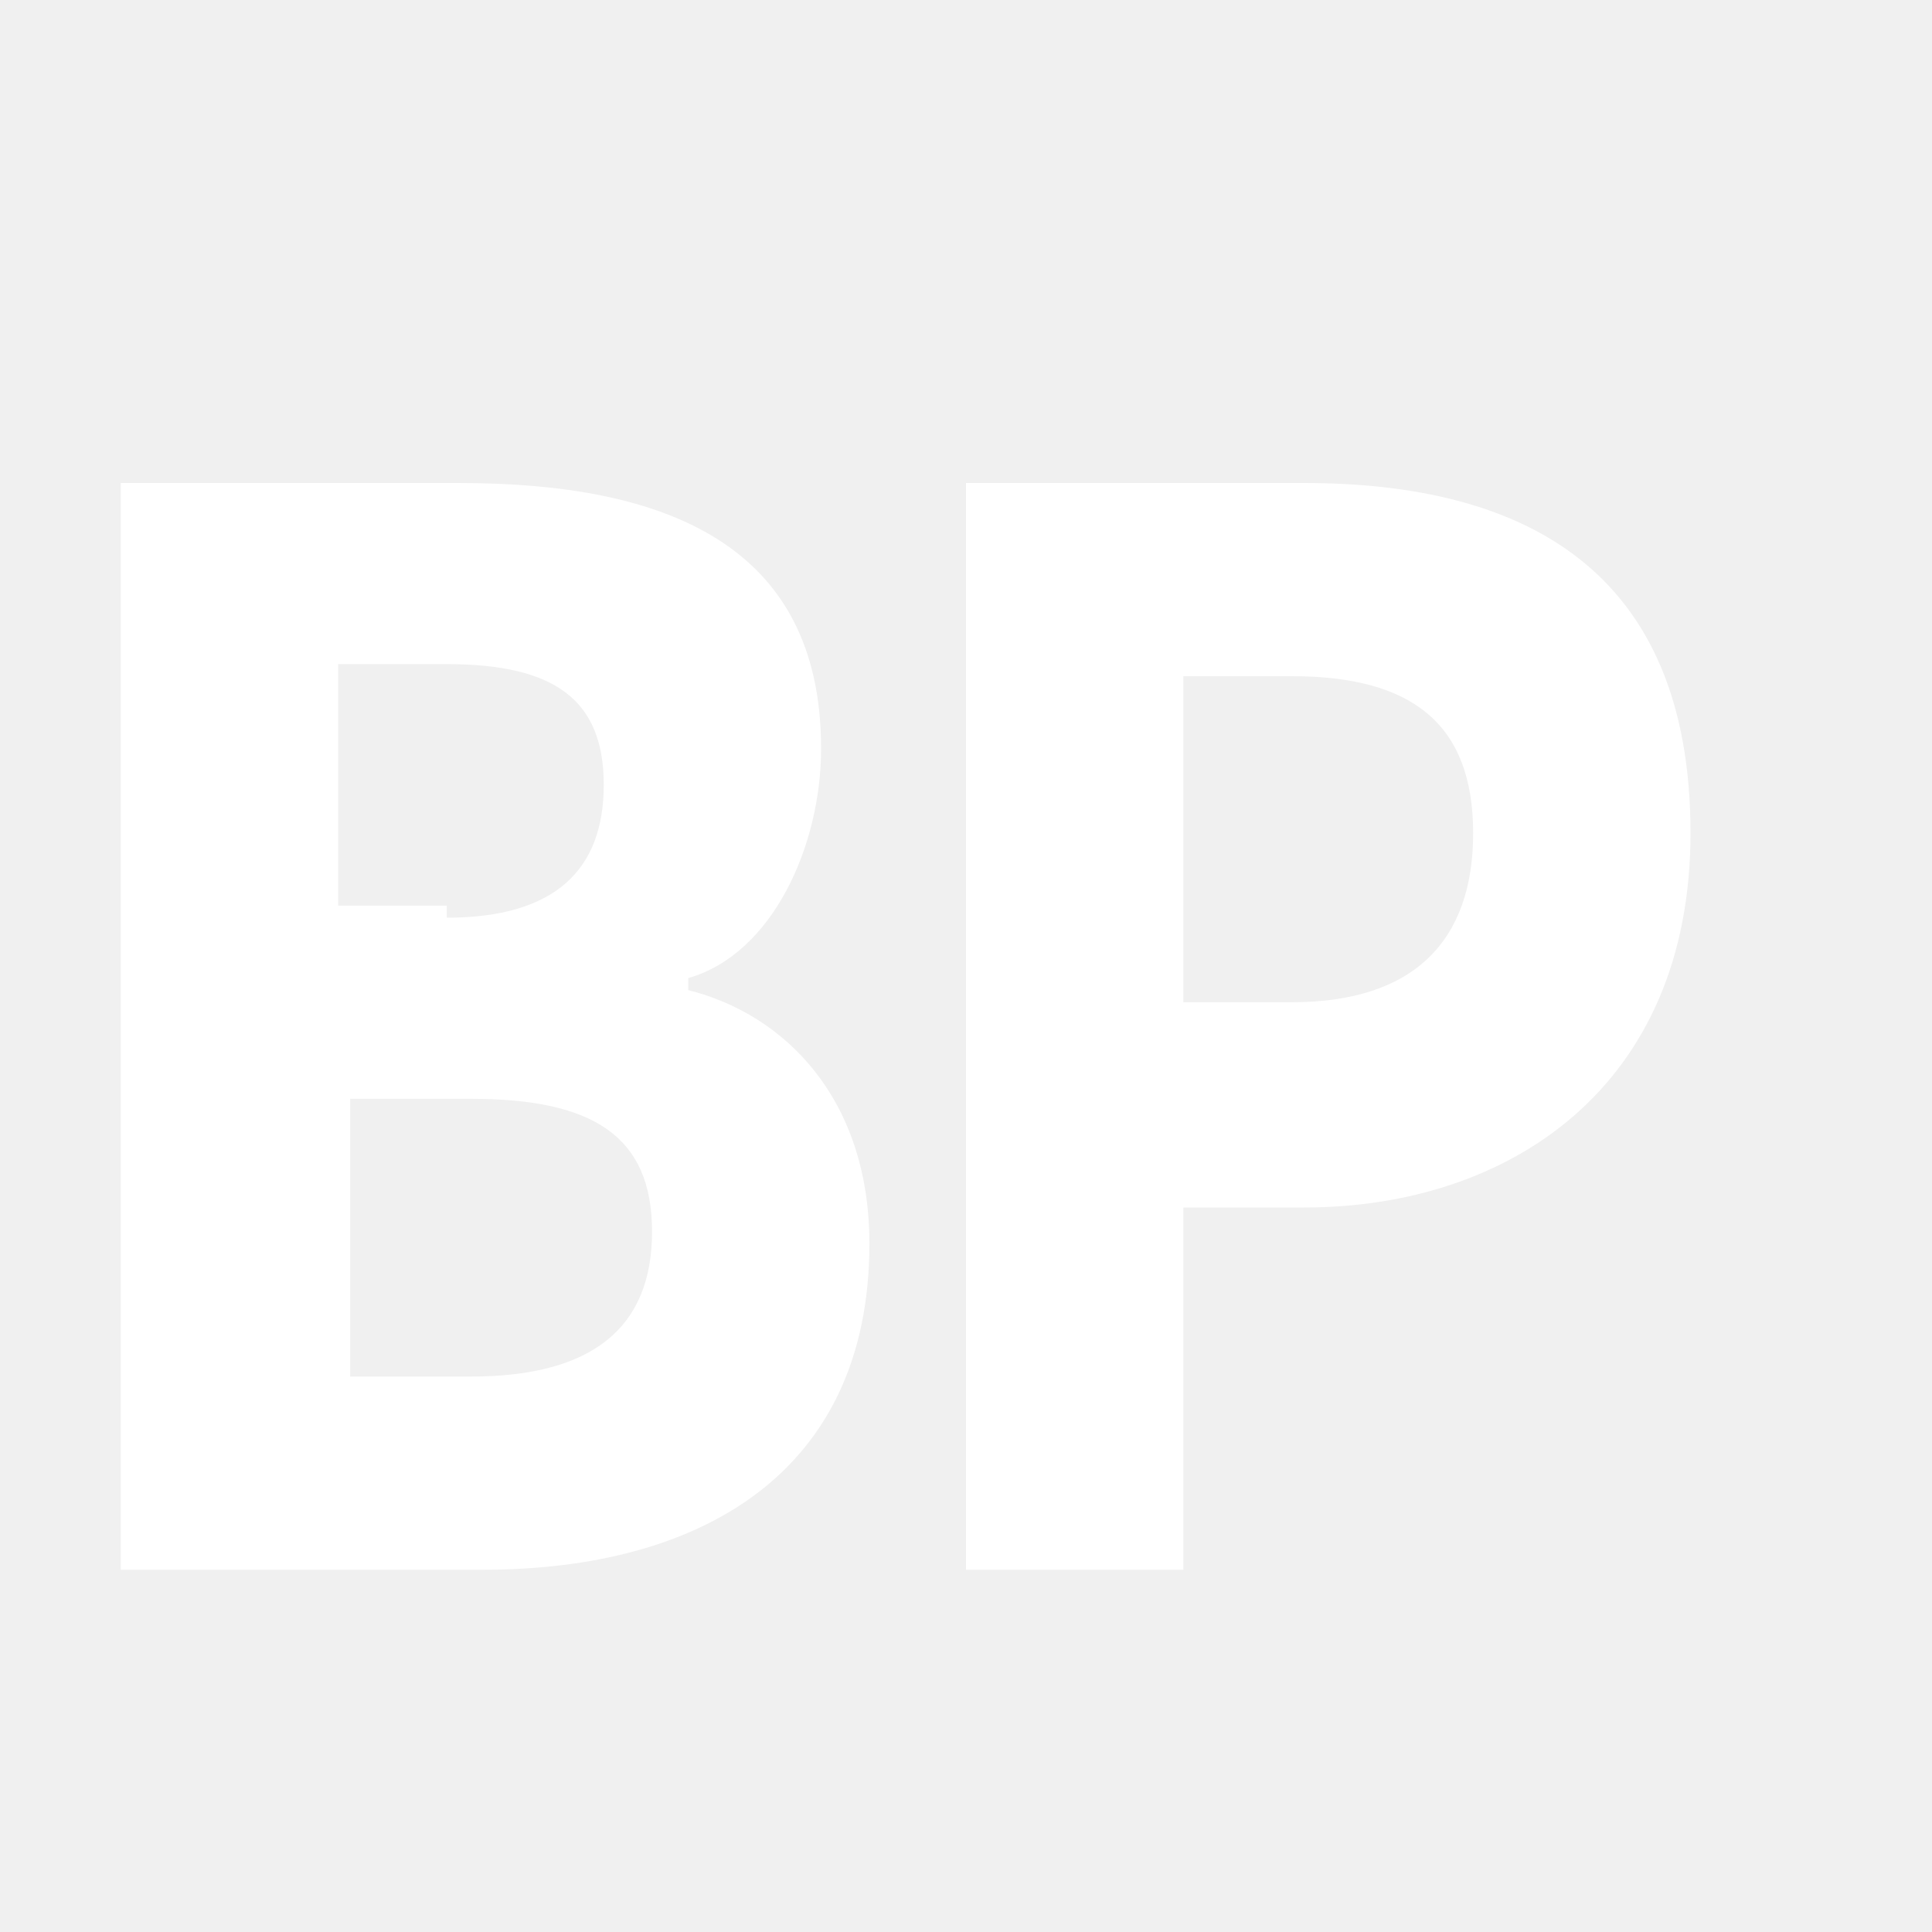
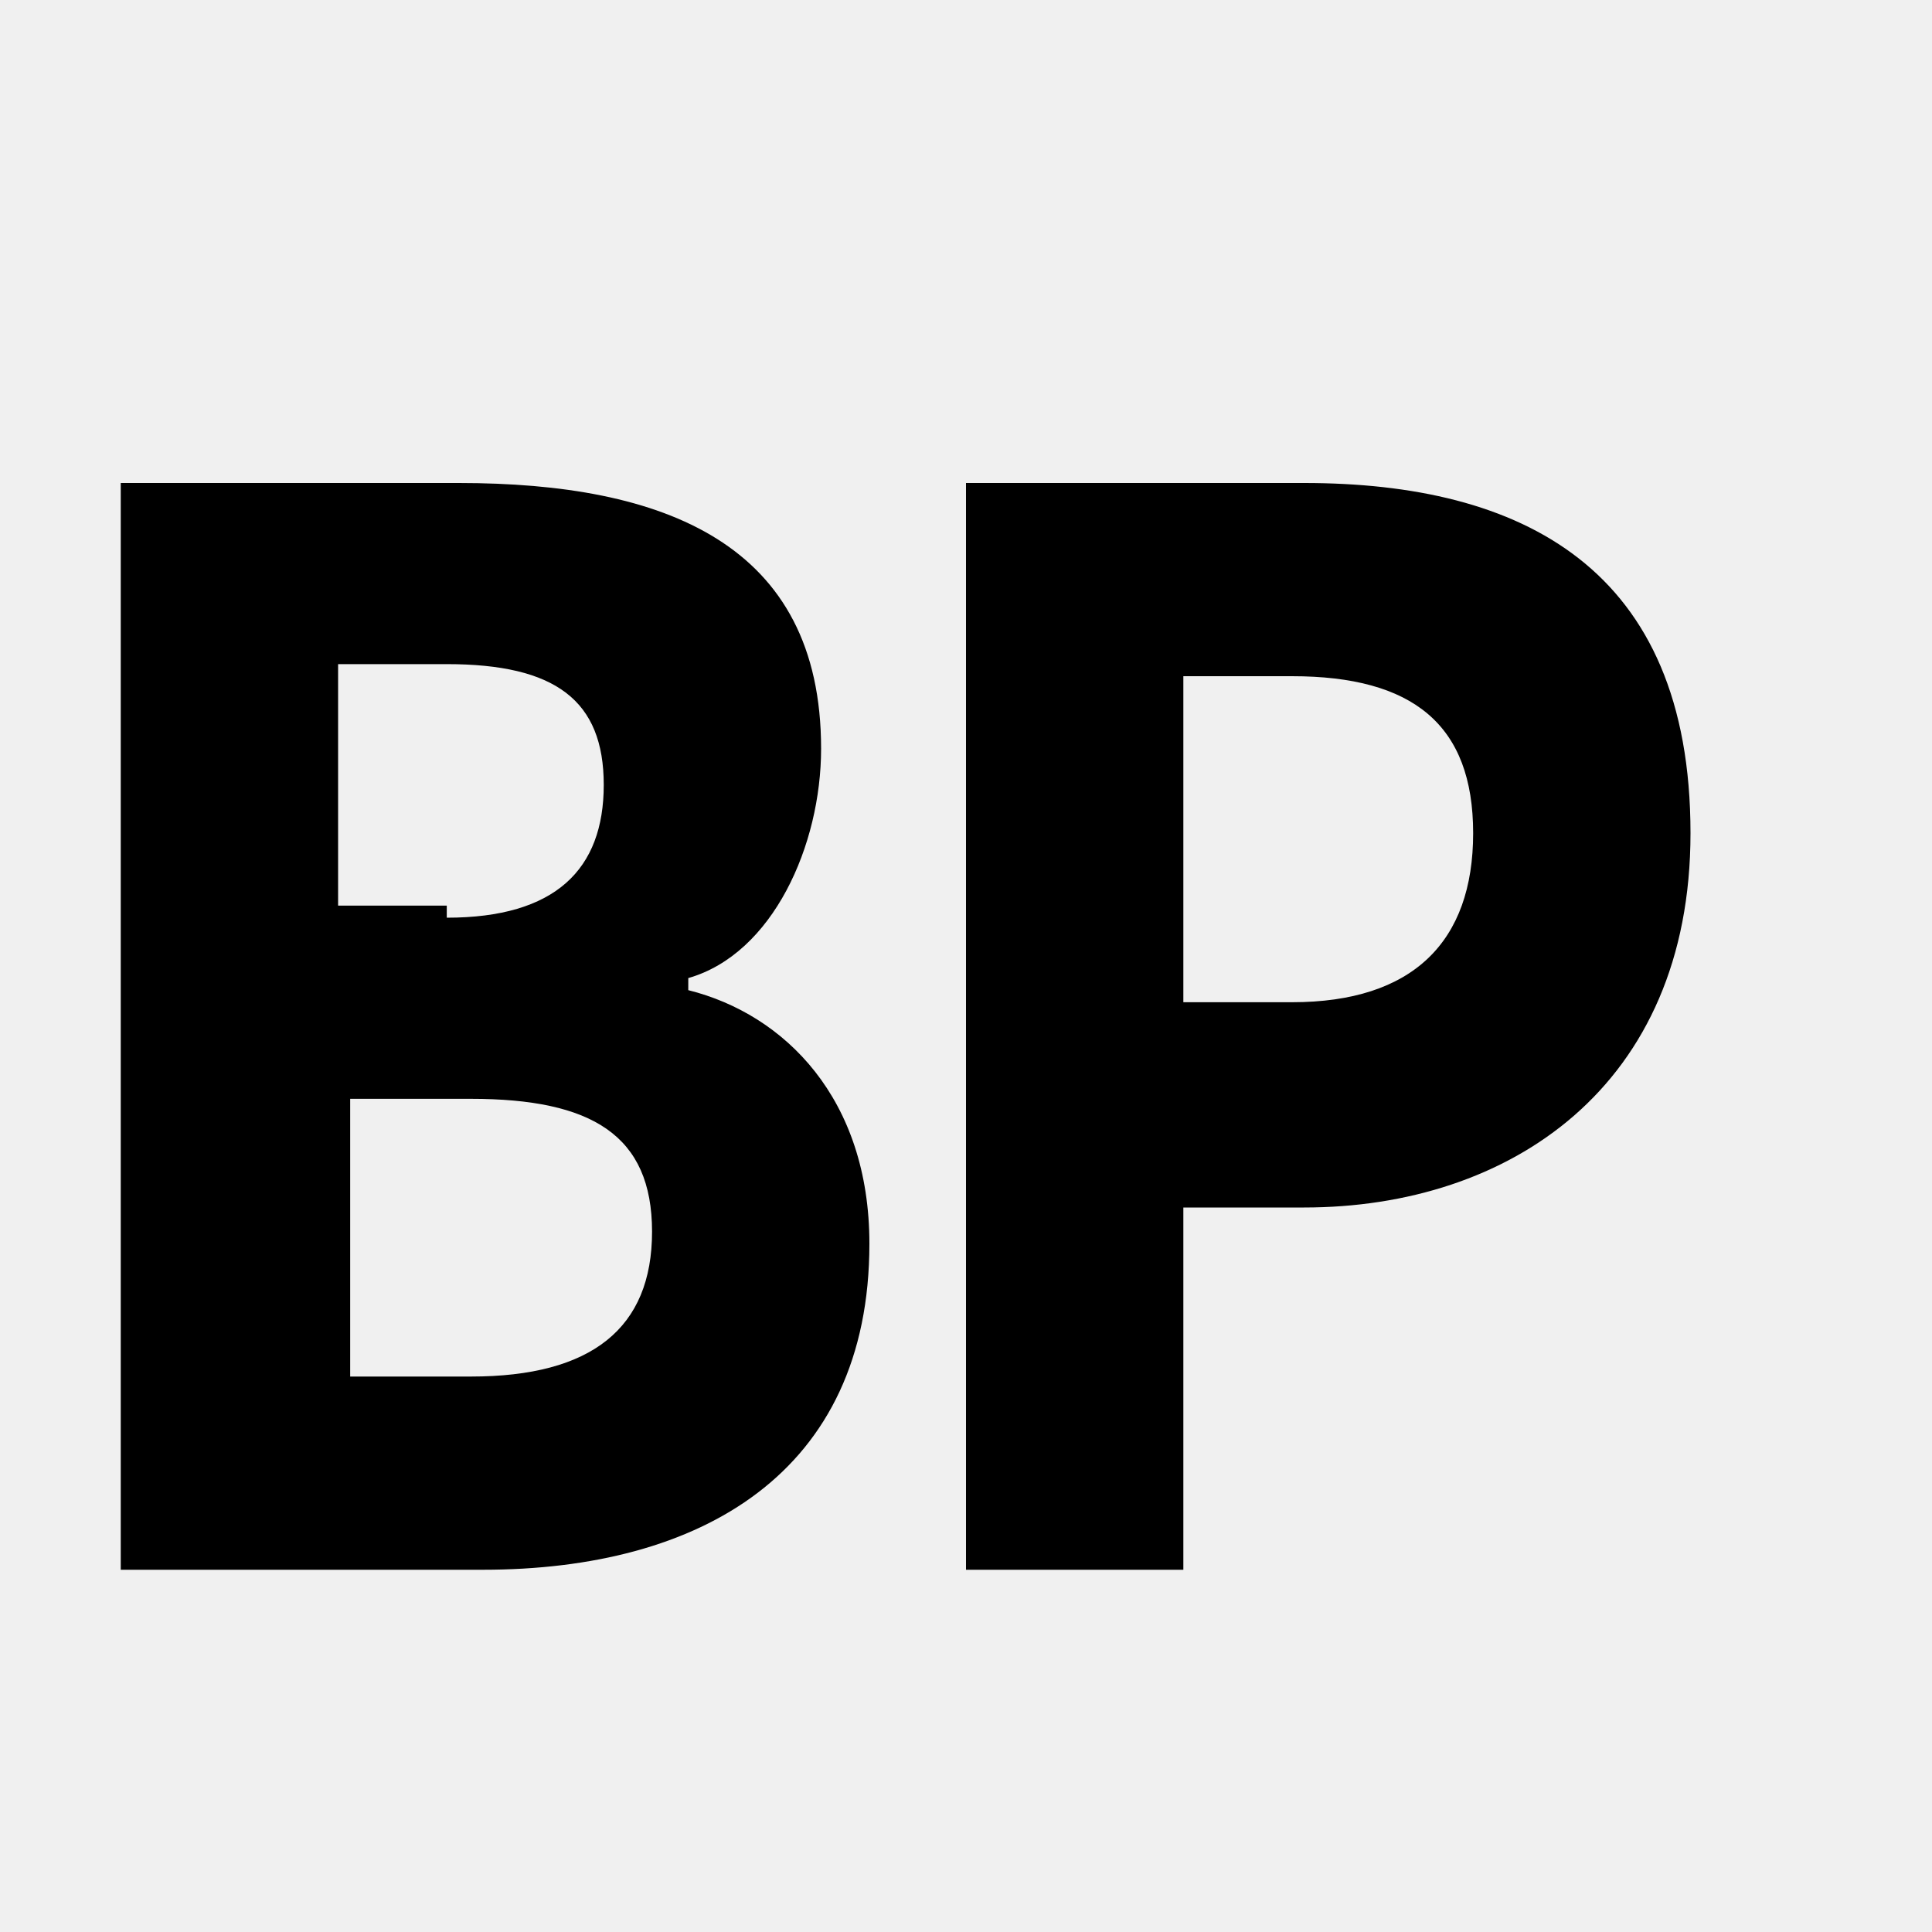
<svg xmlns="http://www.w3.org/2000/svg" viewBox="0 0 16 16">
-   <path fill="#FFF" d="M1 4h2.8c1.7 0 3 .5 3 2.2 0 .8-.4 1.7-1.1 1.9v.1c.8.2 1.5.9 1.5 2.1C7.2 12.2 5.8 13 4 13H1V4zm2.7 3.6c.9 0 1.3-.4 1.3-1.1 0-.7-.4-1-1.3-1h-.9v2h.9zm.2 3.8c1 0 1.5-.4 1.5-1.2 0-.8-.5-1.1-1.5-1.1h-1v2.3h1zM8 4h2.8c1.8 0 3.2.7 3.2 2.9C14 9 12.5 10 10.8 10h-1v3H8V4zm2.7 4.3c1 0 1.5-.5 1.5-1.4 0-.9-.5-1.3-1.5-1.3h-.9v2.7h.9z" />
+   <g class="icon-color">
+     <path d="M1 4h2.8c1.7 0 3 .5 3 2.2 0 .8-.4 1.7-1.1 1.9v.1c.8.2 1.5.9 1.5 2.1C7.2 12.2 5.8 13 4 13H1V4zm2.7 3.6c.9 0 1.3-.4 1.3-1.1 0-.7-.4-1-1.3-1h-.9v2h.9zm.2 3.8c1 0 1.5-.4 1.5-1.2 0-.8-.5-1.1-1.5-1.1h-1v2.3h1zM8 4h2.8c1.8 0 3.2.7 3.2 2.9C14 9 12.5 10 10.8 10h-1v3H8V4zm2.7 4.3c1 0 1.5-.5 1.5-1.4 0-.9-.5-1.3-1.5-1.3h-.9v2.7h.9z" />
+   </g>
</svg>
